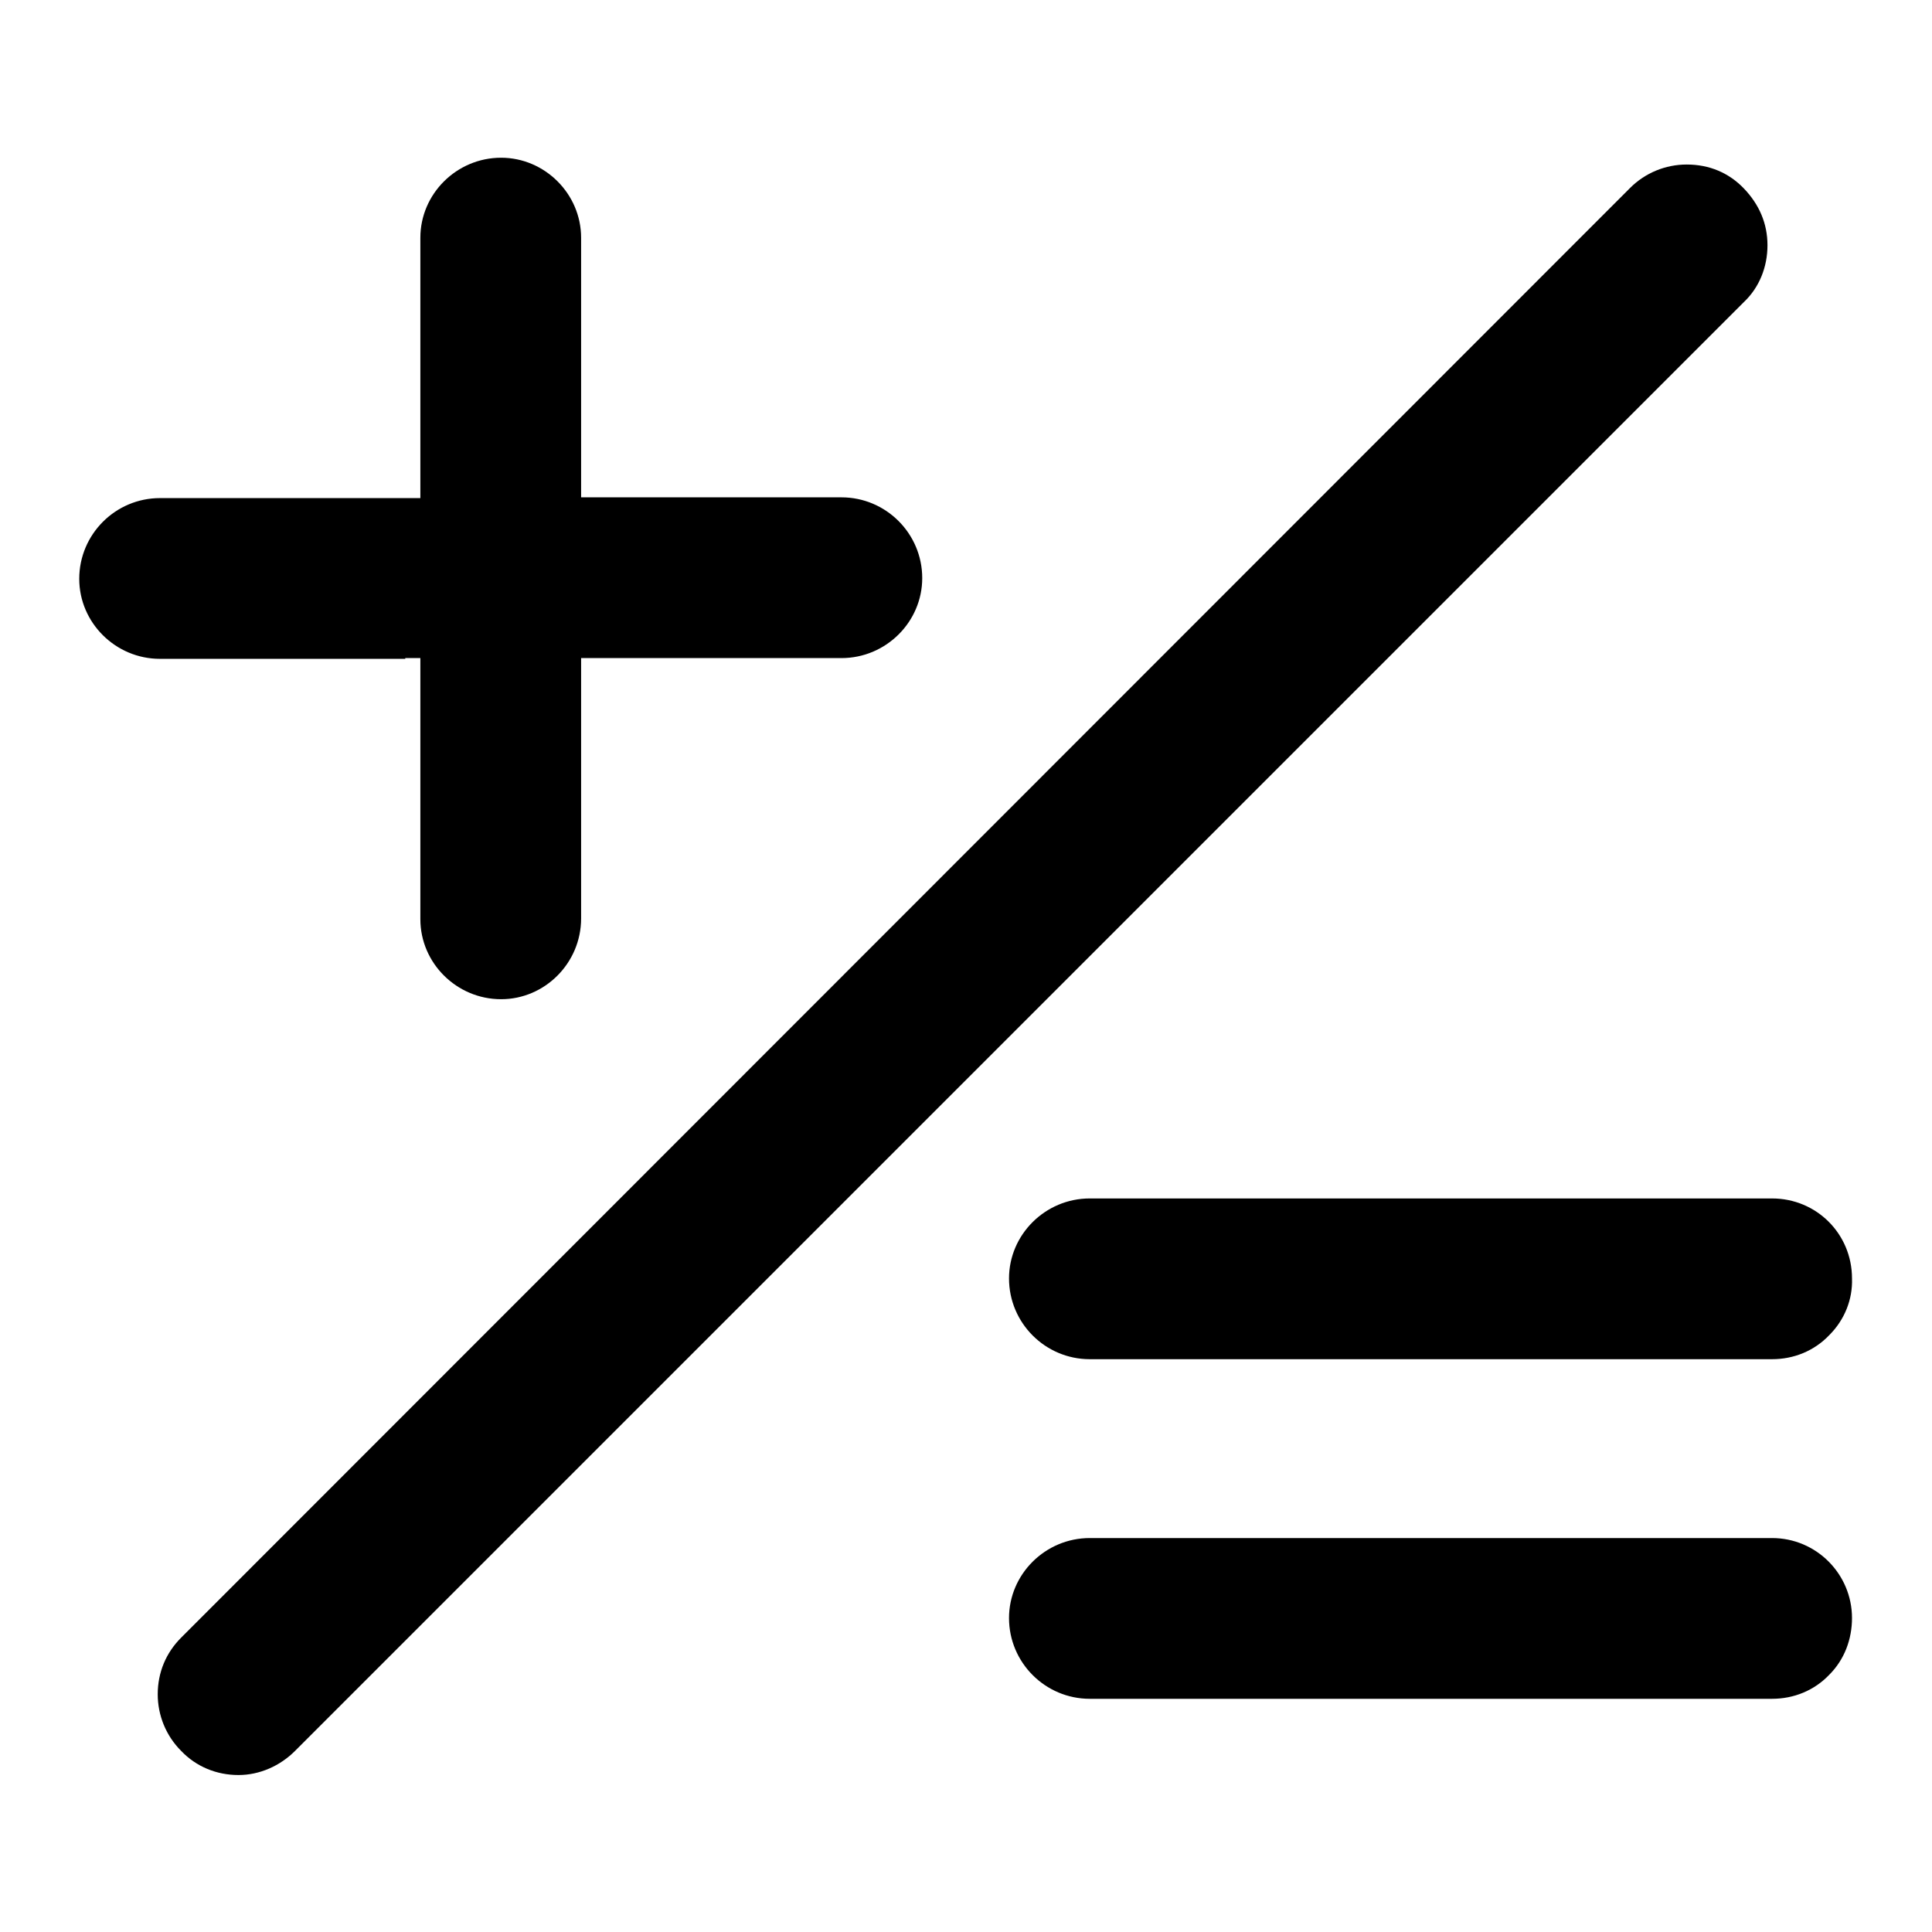
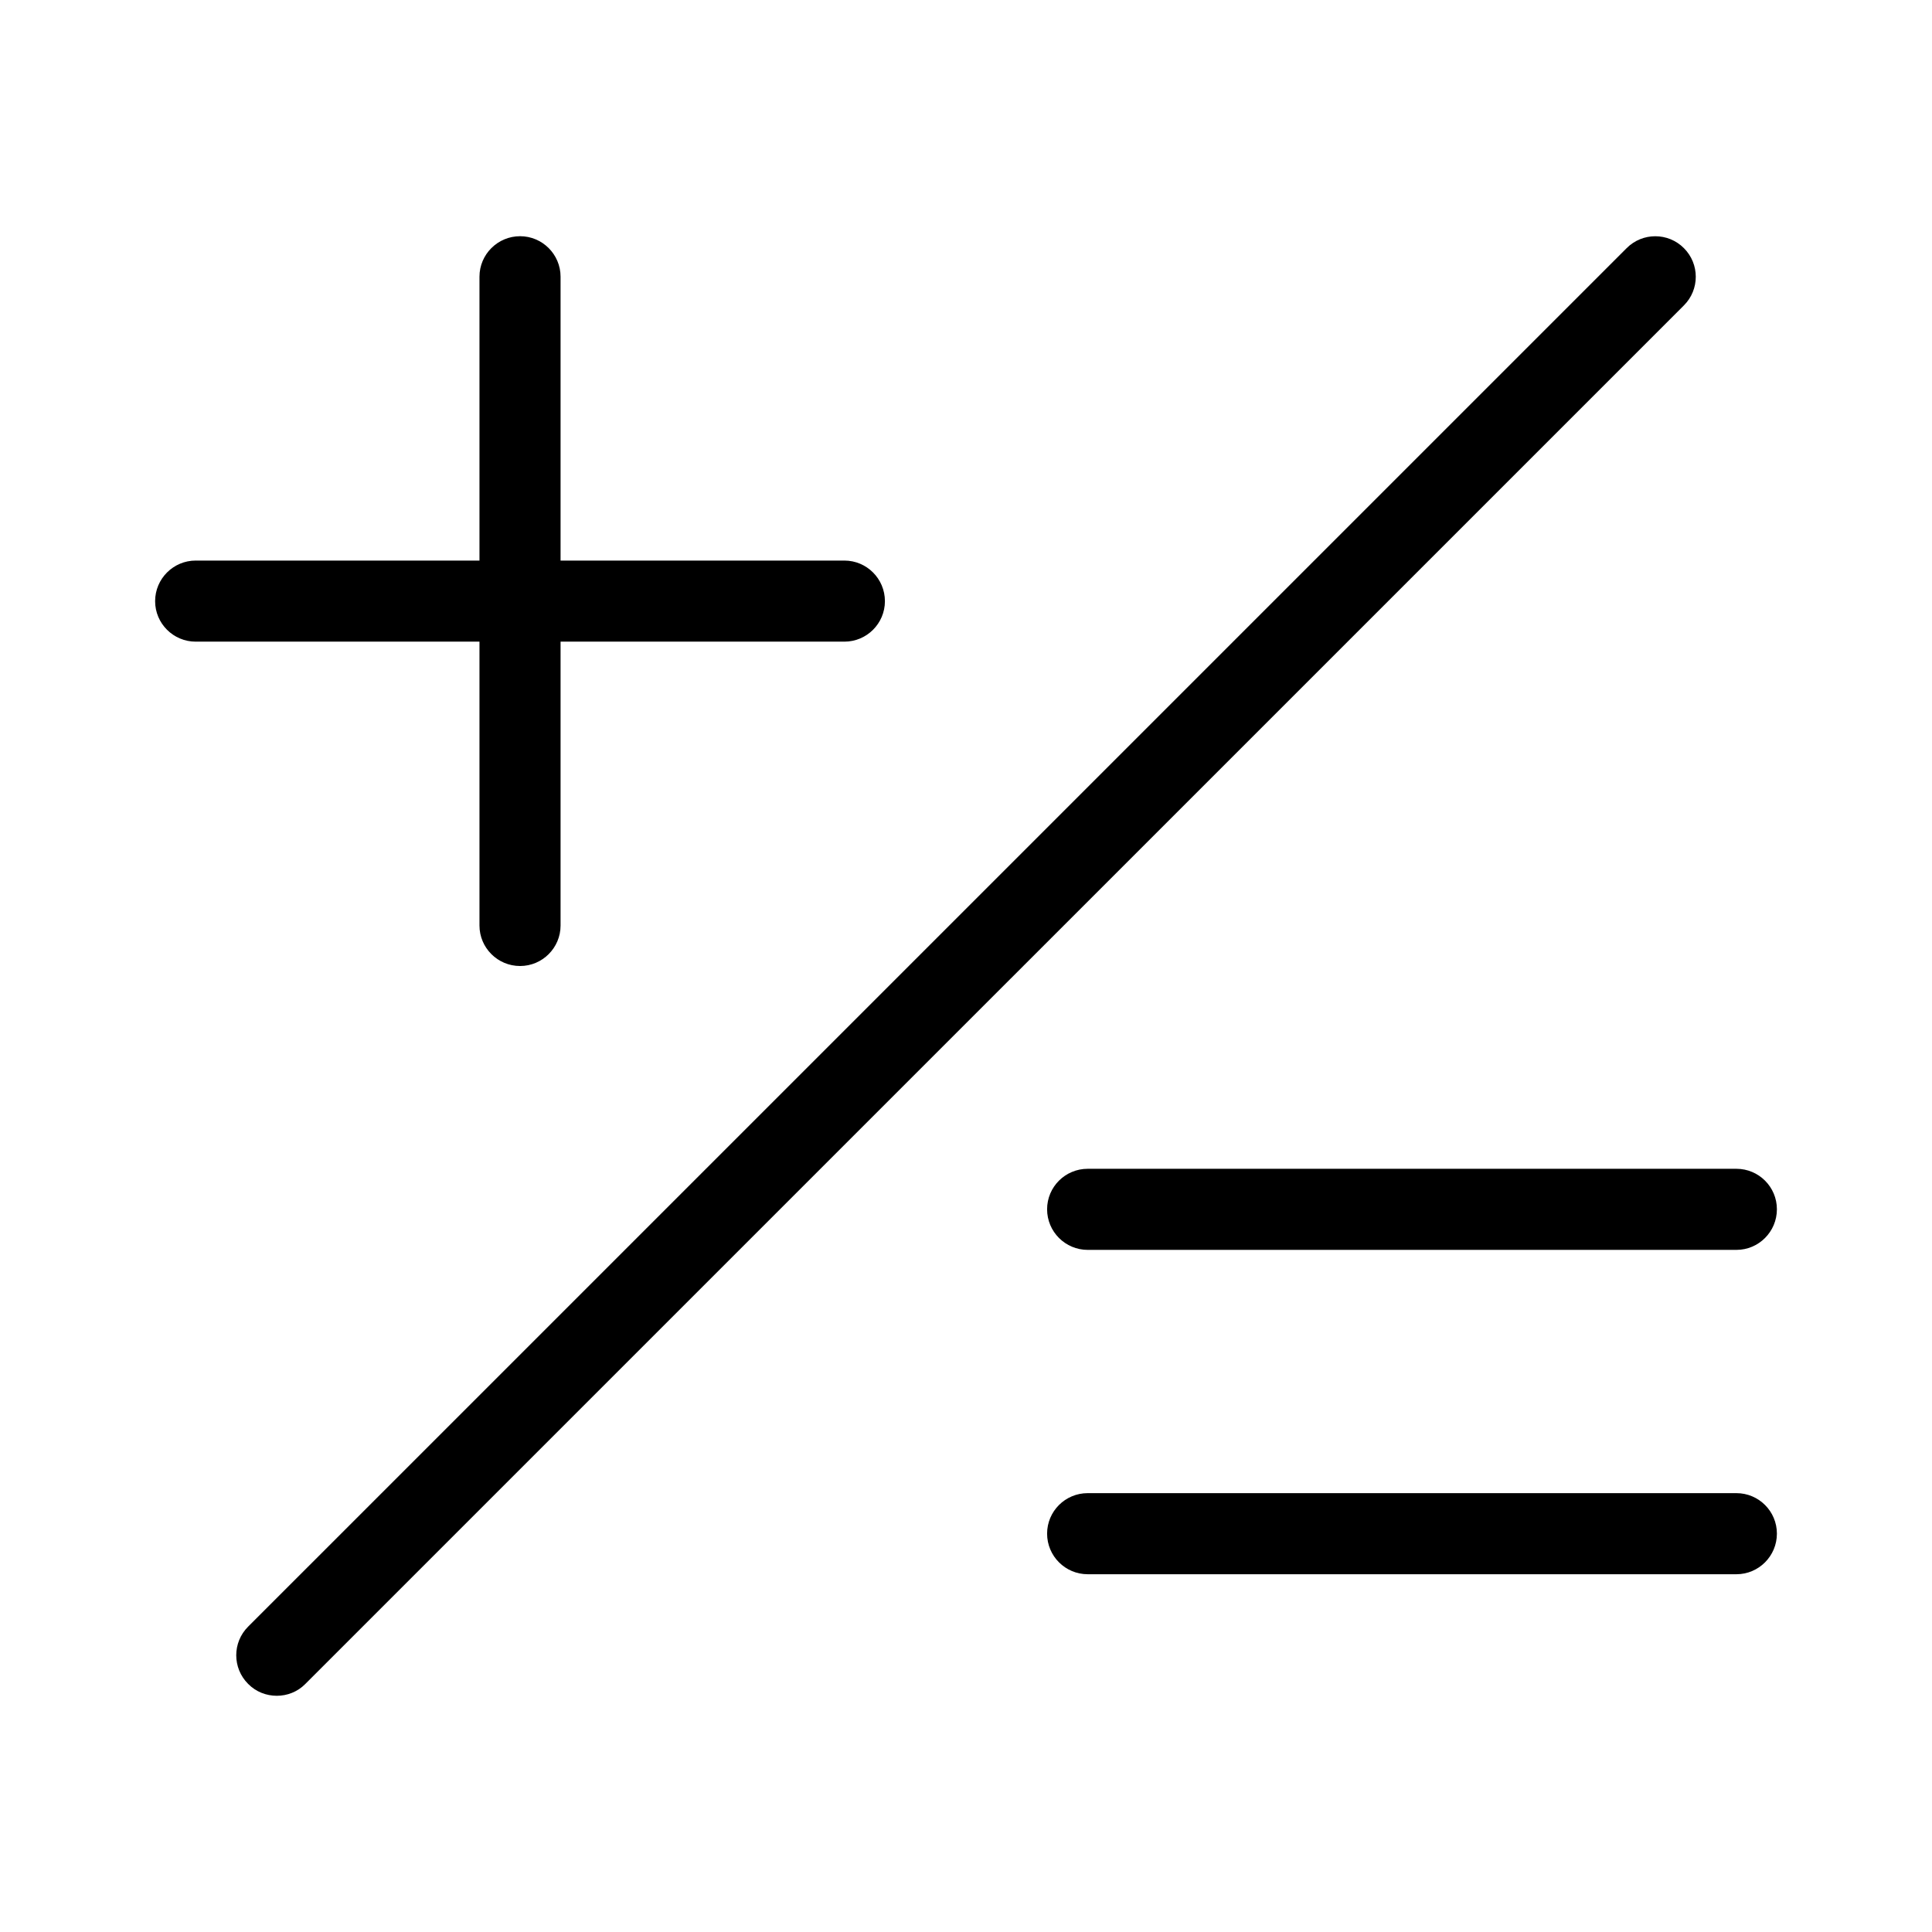
- <svg xmlns="http://www.w3.org/2000/svg" version="1.1" id="图层_1" x="0px" y="0px" viewBox="0 0 256 256" style="enable-background:new 0 0 256 256;" xml:space="preserve">
-   <g>
-     <path d="M234.8,158.8h-90.4c-5.9,0-10.7,4.8-10.7,10.6c0,5.9,4.8,10.7,10.7,10.7h90.4c2.9,0,5.6-1.1,7.6-3.2c2-2,3.1-4.7,3-7.5   C245.4,163.5,240.7,158.8,234.8,158.8z" />
-     <path d="M53.7,87.2h2v2v32.6c0,5.8,4.8,10.6,10.7,10.6c5.8,0,10.6-4.8,10.6-10.7V89.2v-2h2h32.5c5.9,0,10.7-4.8,10.7-10.6   c0-5.9-4.8-10.7-10.7-10.7H79h-2v-2V31.5c0-5.8-4.8-10.6-10.6-10.6c-5.9,0-10.7,4.8-10.7,10.6V64v2h-2H21.2   c-5.9,0-10.7,4.8-10.7,10.7c0,5.8,4.8,10.6,10.7,10.6H53.7z" />
-     <path d="M234.8,203.8h-90.4c-5.9,0-10.7,4.8-10.7,10.6c0,5.9,4.8,10.7,10.7,10.7h90.4c2.9,0,5.6-1.1,7.6-3.2c2-2,3-4.7,3-7.5   C245.4,208.6,240.7,203.8,234.8,203.8z" />
-     <path d="M223.5,21.8c-2.8,0-5.5,1.1-7.5,3.1L24,217c-2,2-3.1,4.6-3.1,7.5c0,2.8,1.1,5.5,3.1,7.5c2,2.1,4.7,3.2,7.6,3.2   c2.8,0,5.5-1.2,7.5-3.2l192-192c2-1.9,3.1-4.6,3.1-7.5c0-2.9-1.1-5.4-3.1-7.5C229.1,22.9,226.5,21.8,223.5,21.8z" />
-   </g>
+ <svg xmlns="http://www.w3.org/2000/svg" t="1645124738263" class="icon" viewBox="0 0 1024 1024" version="1.1" p-id="5063" width="200" height="200">
+   <defs>
+     <style type="text/css" />
+   </defs>
+   <path d="M892.499 161.875l-730.641 730.624c-4.141 4.238-9.673 6.299-15.142 6.299-5.517 0-11.049-2.063-15.205-6.299-8.394-8.394-8.394-21.969 0-30.347l730.657-730.641c8.362-8.394 21.969-8.394 30.332 0C900.893 139.889 900.893 153.496 892.499 161.875L892.499 161.875zM447.52 340.09 103.737 340.09c-11.864 0-21.521-9.625-21.521-21.458 0-11.864 9.658-21.521 21.521-21.521l343.783 0c11.88 0 21.506 9.658 21.506 21.521C469.026 330.464 459.4 340.09 447.52 340.09L447.52 340.09zM275.653 512.005c-11.88 0-21.521-9.642-21.521-21.458L254.131 146.653c0-11.8 9.642-21.458 21.521-21.458 11.832 0 21.458 9.658 21.458 21.458l0 343.895C297.11 502.364 287.484 512.005 275.653 512.005L275.653 512.005zM920.336 662.463l-343.831 0c-11.88 0-21.521-9.642-21.521-21.521 0-11.864 9.642-21.458 21.521-21.458l343.831 0c11.832 0 21.458 9.593 21.458 21.458C941.793 652.821 932.167 662.463 920.336 662.463L920.336 662.463zM920.336 834.378l-343.831 0c-11.88 0-21.521-9.642-21.521-21.521 0-11.864 9.642-21.458 21.521-21.458l343.831 0c11.832 0 21.458 9.593 21.458 21.458C941.793 824.737 932.167 834.378 920.336 834.378L920.336 834.378z" p-id="5064" />
</svg>
